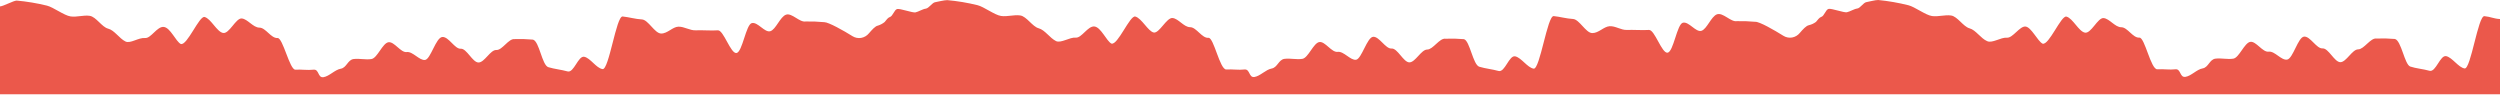
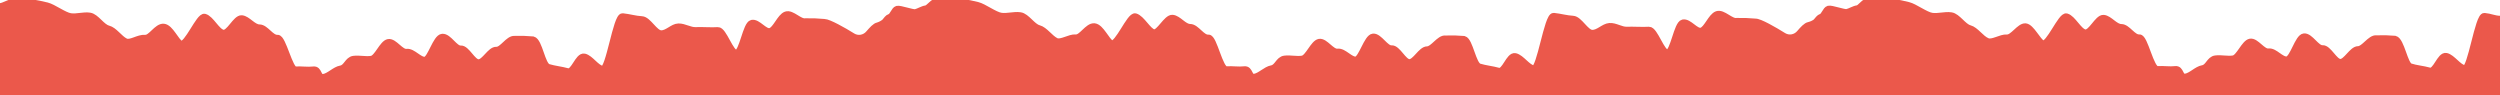
<svg xmlns="http://www.w3.org/2000/svg" id="Layer_1" data-name="Layer 1" viewBox="0 0 390 14.71">
  <defs>
-     <style>.cls-1{fill:#EB584B;}</style>
+     <style>.cls-1{fill:#EB584B;stroke:#EB584B;}</style>
  </defs>
  <path class="cls-1" d="M387.57,2.52c1,.1,1.45.4,2.43.45V14.71H0V1C.47,1,2.12.09,2.6.09A31.55,31.55,0,0,1,7.33.88C8.33,1.13,10,2.41,11,2.56s2-.24,3-.09,1.88,1.75,2.87,2,1.73,1.52,2.7,2c.78.38,2-.63,3.08-.54C23.56,6,24.5,4.1,25.54,4.2s1.88,2.26,2.66,2.66c1,.31,2.88-4.44,3.72-4.21,1,.27,1.9,2.3,2.87,2.49s2-2.34,2.92-2.26,1.78,1.43,2.76,1.43S42.28,6,43.29,5.93c.85-.08,1.89,5,2.8,4.94s1.9.11,2.81,0,.65,1.31,1.56,1.17,1.79-1.17,2.7-1.32,1.08-1.39,2-1.51,1.87.15,2.79,0,1.72-2.47,2.64-2.62,1.92,1.66,2.86,1.53,2,1.37,2.87,1.23S68,5.85,69,5.77s1.94,1.9,2.87,1.83,1.84,2.15,2.78,2.15,1.85-2,2.78-1.95S79.32,6,80.27,6.1a23,23,0,0,1,2.87.08c1,.25,1.41,4,2.4,4.3s2,.38,3,.66,1.65-2.5,2.62-2.28S93,10.62,94,10.78s2.14-8.31,3.13-8.21,2,.41,3,.46,2,2.18,3,2.2,1.8-1.05,2.71-1.07,1.8.62,2.71.57,2.53.08,3.43,0,2,3.7,2.92,3.54,1.47-4.46,2.39-4.67,2,1.52,2.87,1.27,1.54-2.26,2.46-2.58,2.11,1.24,3.07,1.06a25.82,25.82,0,0,1,2.91.11c.65,0,3,1.31,4.4,2.19a1.93,1.93,0,0,0,1.35.26,2,2,0,0,0,1.19-.7c.5-.57,1-1.15,1.43-1.22A3.16,3.16,0,0,0,138,3.44c.27-.33.53-.7.81-.78.47-.13.69-1.13,1.14-1.25s2.41.62,2.87.52,1.12-.52,1.6-.58,1-.92,1.44-1,1.43-.33,1.91-.33a31.34,31.34,0,0,1,4.73.79c1,.25,2.66,1.53,3.66,1.68s2-.23,3-.08,1.89,1.74,2.87,2,1.74,1.52,2.71,2c.78.37,2.14-.63,3.07-.54s1.88-1.84,2.91-1.74,1.88,2.26,2.66,2.67c1,.3,2.88-4.45,3.73-4.22,1,.27,2,2.32,2.87,2.49s2-2.34,2.93-2.26,1.77,1.43,2.75,1.43S187.51,6,188.52,5.9c.84-.08,1.77,5,2.79,4.94s1.9.11,2.81,0,.67,1.31,1.57,1.17,1.78-1.16,2.69-1.32,1.08-1.39,2-1.51,1.87.15,2.79,0,1.73-2.47,2.64-2.62,1.92,1.66,2.87,1.53,2,1.37,2.87,1.23,1.71-3.5,2.66-3.58,1.94,1.91,2.87,1.83,1.85,2.15,2.78,2.16,1.85-2,2.78-2,1.92-1.83,2.87-1.69a22.83,22.83,0,0,1,2.87.07c.92.25,1.4,4,2.39,4.3s2,.38,3,.66,1.64-2.5,2.61-2.28,1.89,1.76,2.87,1.92,2.14-8.3,3.13-8.2,2,.4,3,.45,2,2.18,3,2.2,1.79-1,2.7-1.07,1.8.62,2.71.58,2.53.07,3.44,0,2,3.7,2.92,3.55,1.46-4.47,2.39-4.68,2,1.52,2.87,1.27,1.53-2.26,2.45-2.58,2.16,1.24,3.08,1.07a25.34,25.34,0,0,1,2.87.1c.65-.05,3,1.31,4.41,2.19a1.93,1.93,0,0,0,1.35.26,2,2,0,0,0,1.19-.7c.49-.57,1-1.14,1.43-1.22a3,3,0,0,0,1.1-.51c.28-.33.54-.7.82-.78.47-.13.69-1.13,1.14-1.25s2.4.62,2.87.52,1.13-.52,1.61-.58.95-.92,1.43-1S292.52,0,293,0a32.58,32.58,0,0,1,4.72.82c1,.25,2.66,1.53,3.66,1.68s2-.23,3-.08,1.89,1.74,2.87,2S309,6,310,6.42c.79.37,2.14-.62,3.07-.54s2-1.83,2.91-1.74,1.88,2.27,2.66,2.67c1,.31,2.89-4.45,3.73-4.22,1,.27,1.9,2.3,2.87,2.5s2-2.35,2.92-2.27,1.78,1.43,2.76,1.43,1.81,1.7,2.82,1.62c.85-.08,1.78,5,2.81,4.94s1.9.11,2.8,0,.66,1.31,1.57,1.18,1.78-1.17,2.69-1.32,1.07-1.4,2-1.52,1.88.15,2.79,0,1.73-2.47,2.64-2.62,1.92,1.66,2.87,1.53,1.94,1.37,2.87,1.24,1.7-3.51,2.66-3.59,1.94,1.91,2.87,1.84,1.85,2.14,2.78,2.15,1.85-2,2.78-2,1.92-1.83,2.87-1.69a23,23,0,0,1,2.87.07c1,.25,1.5,4,2.39,4.3s2,.38,3,.66,1.65-2.49,2.61-2.28,1.9,1.77,2.87,1.92S386.58,2.42,387.57,2.52Z" />
</svg>
